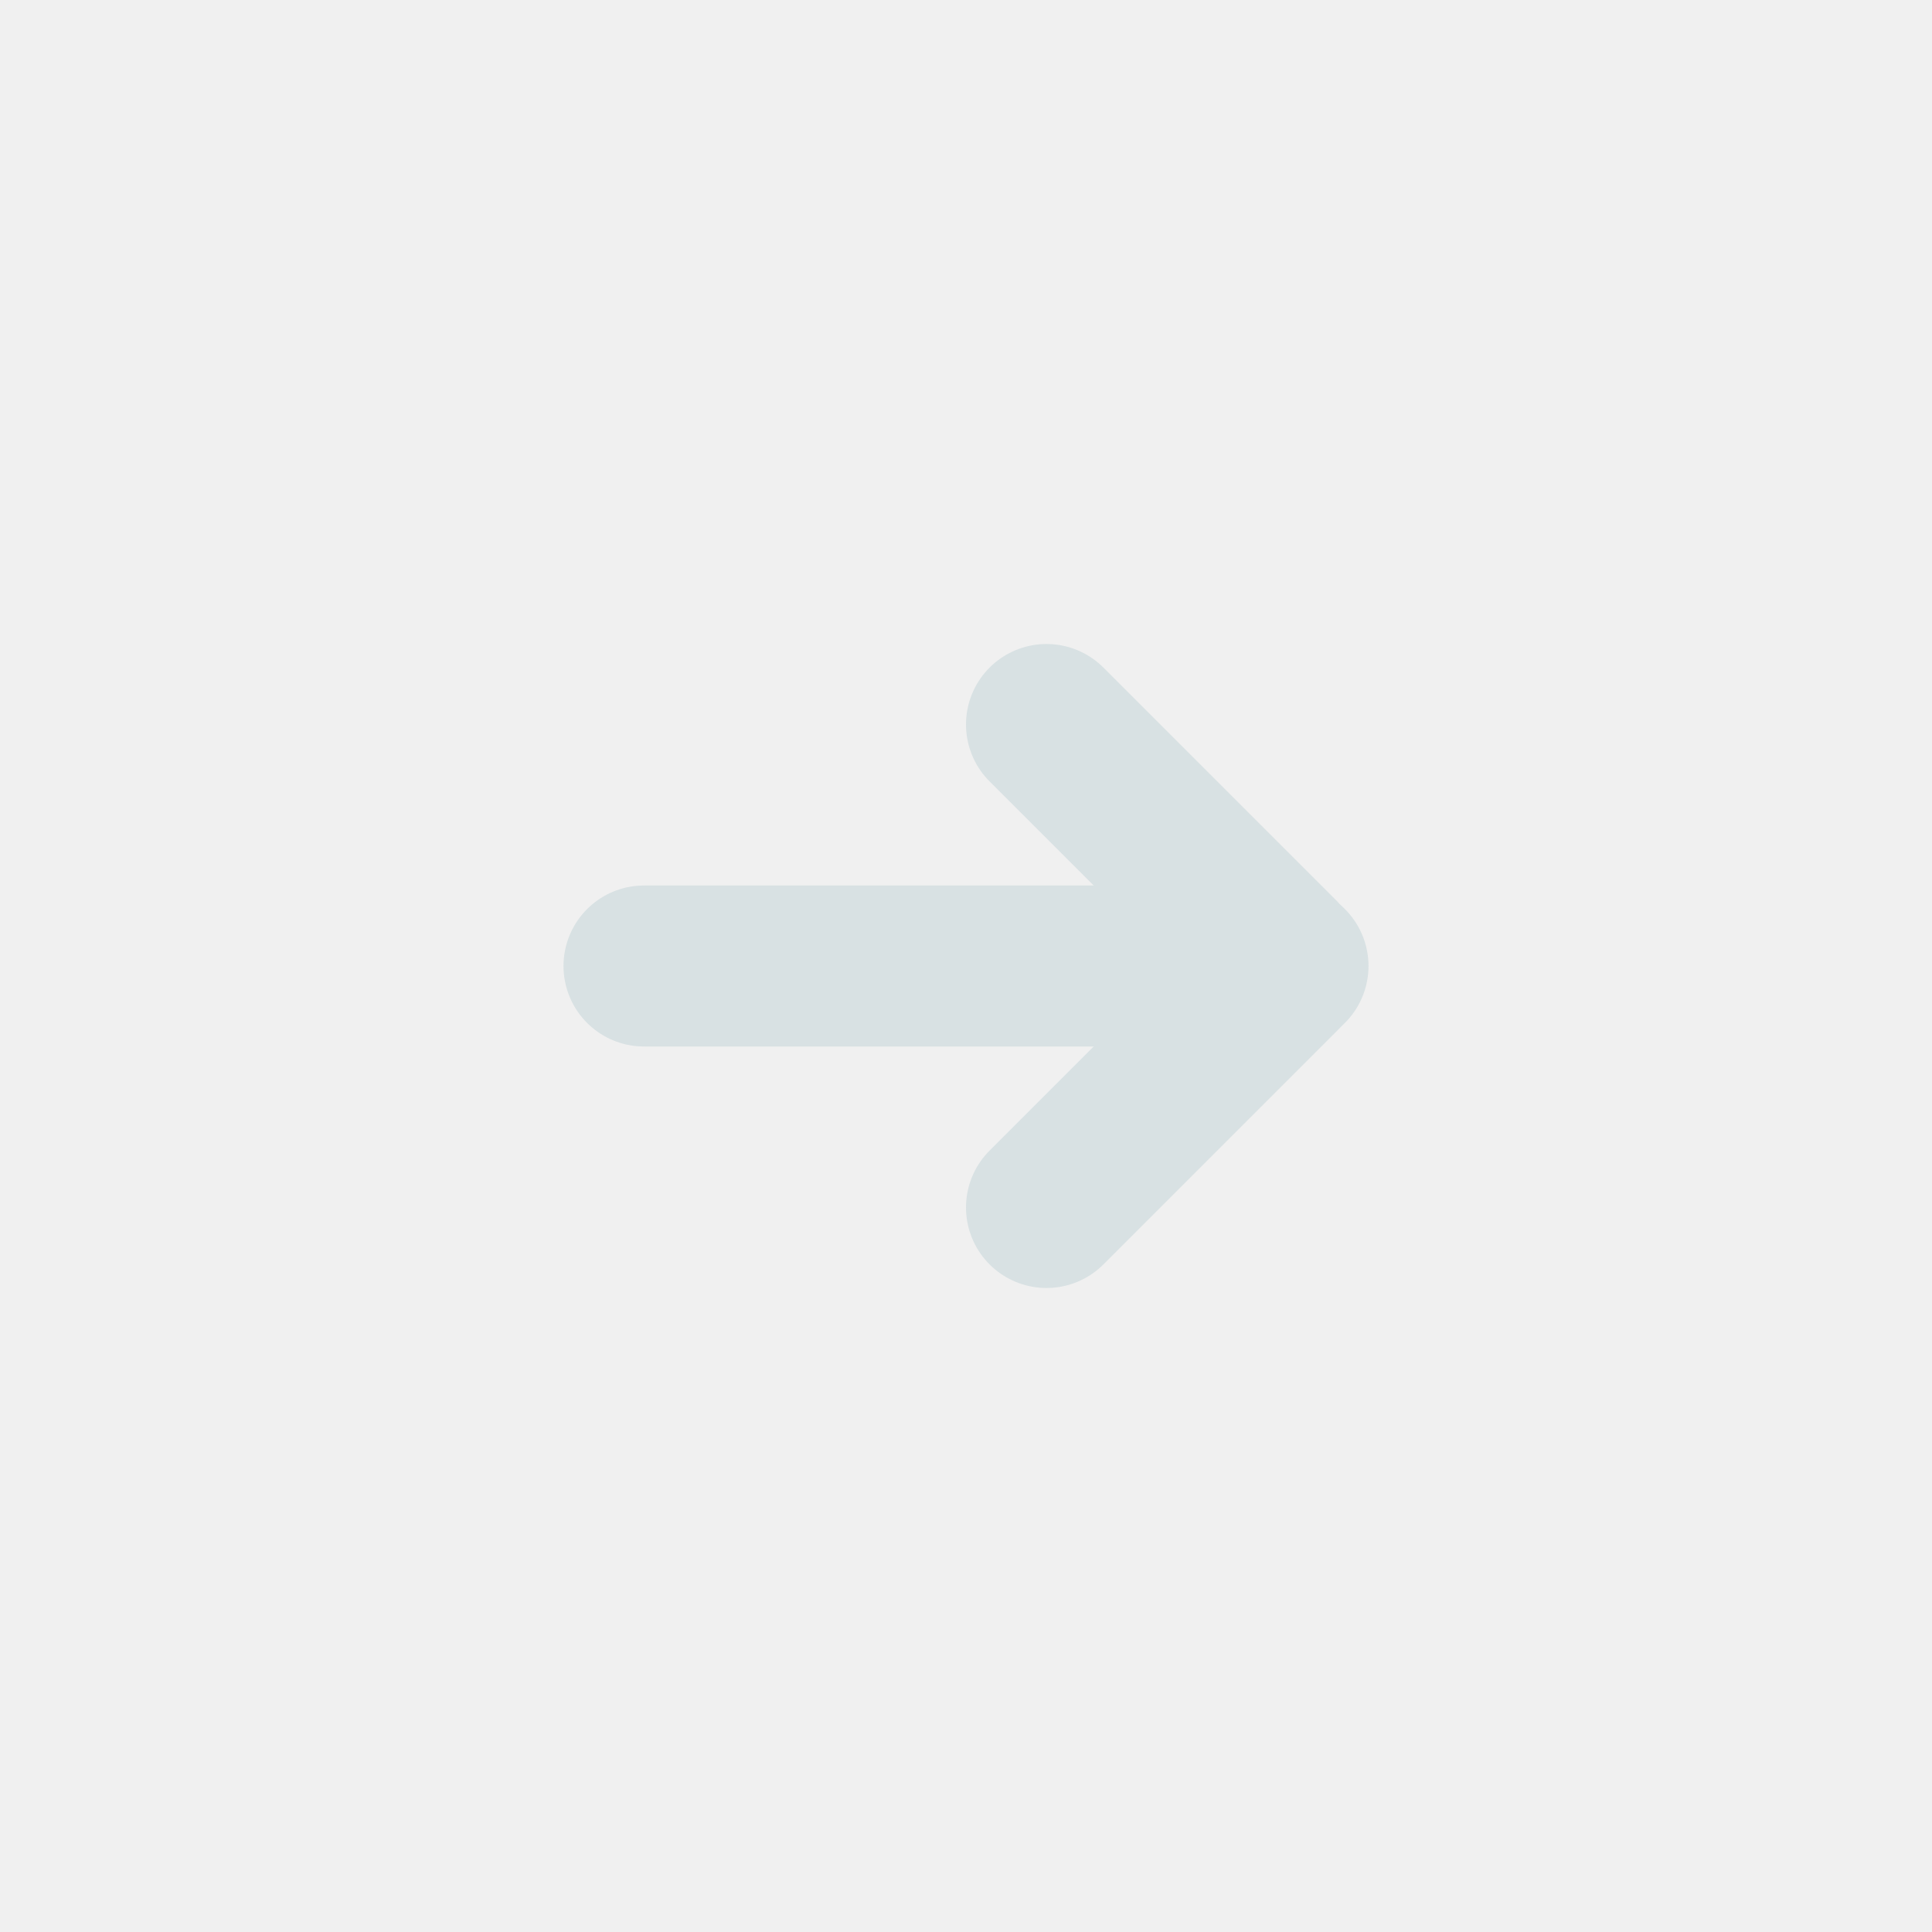
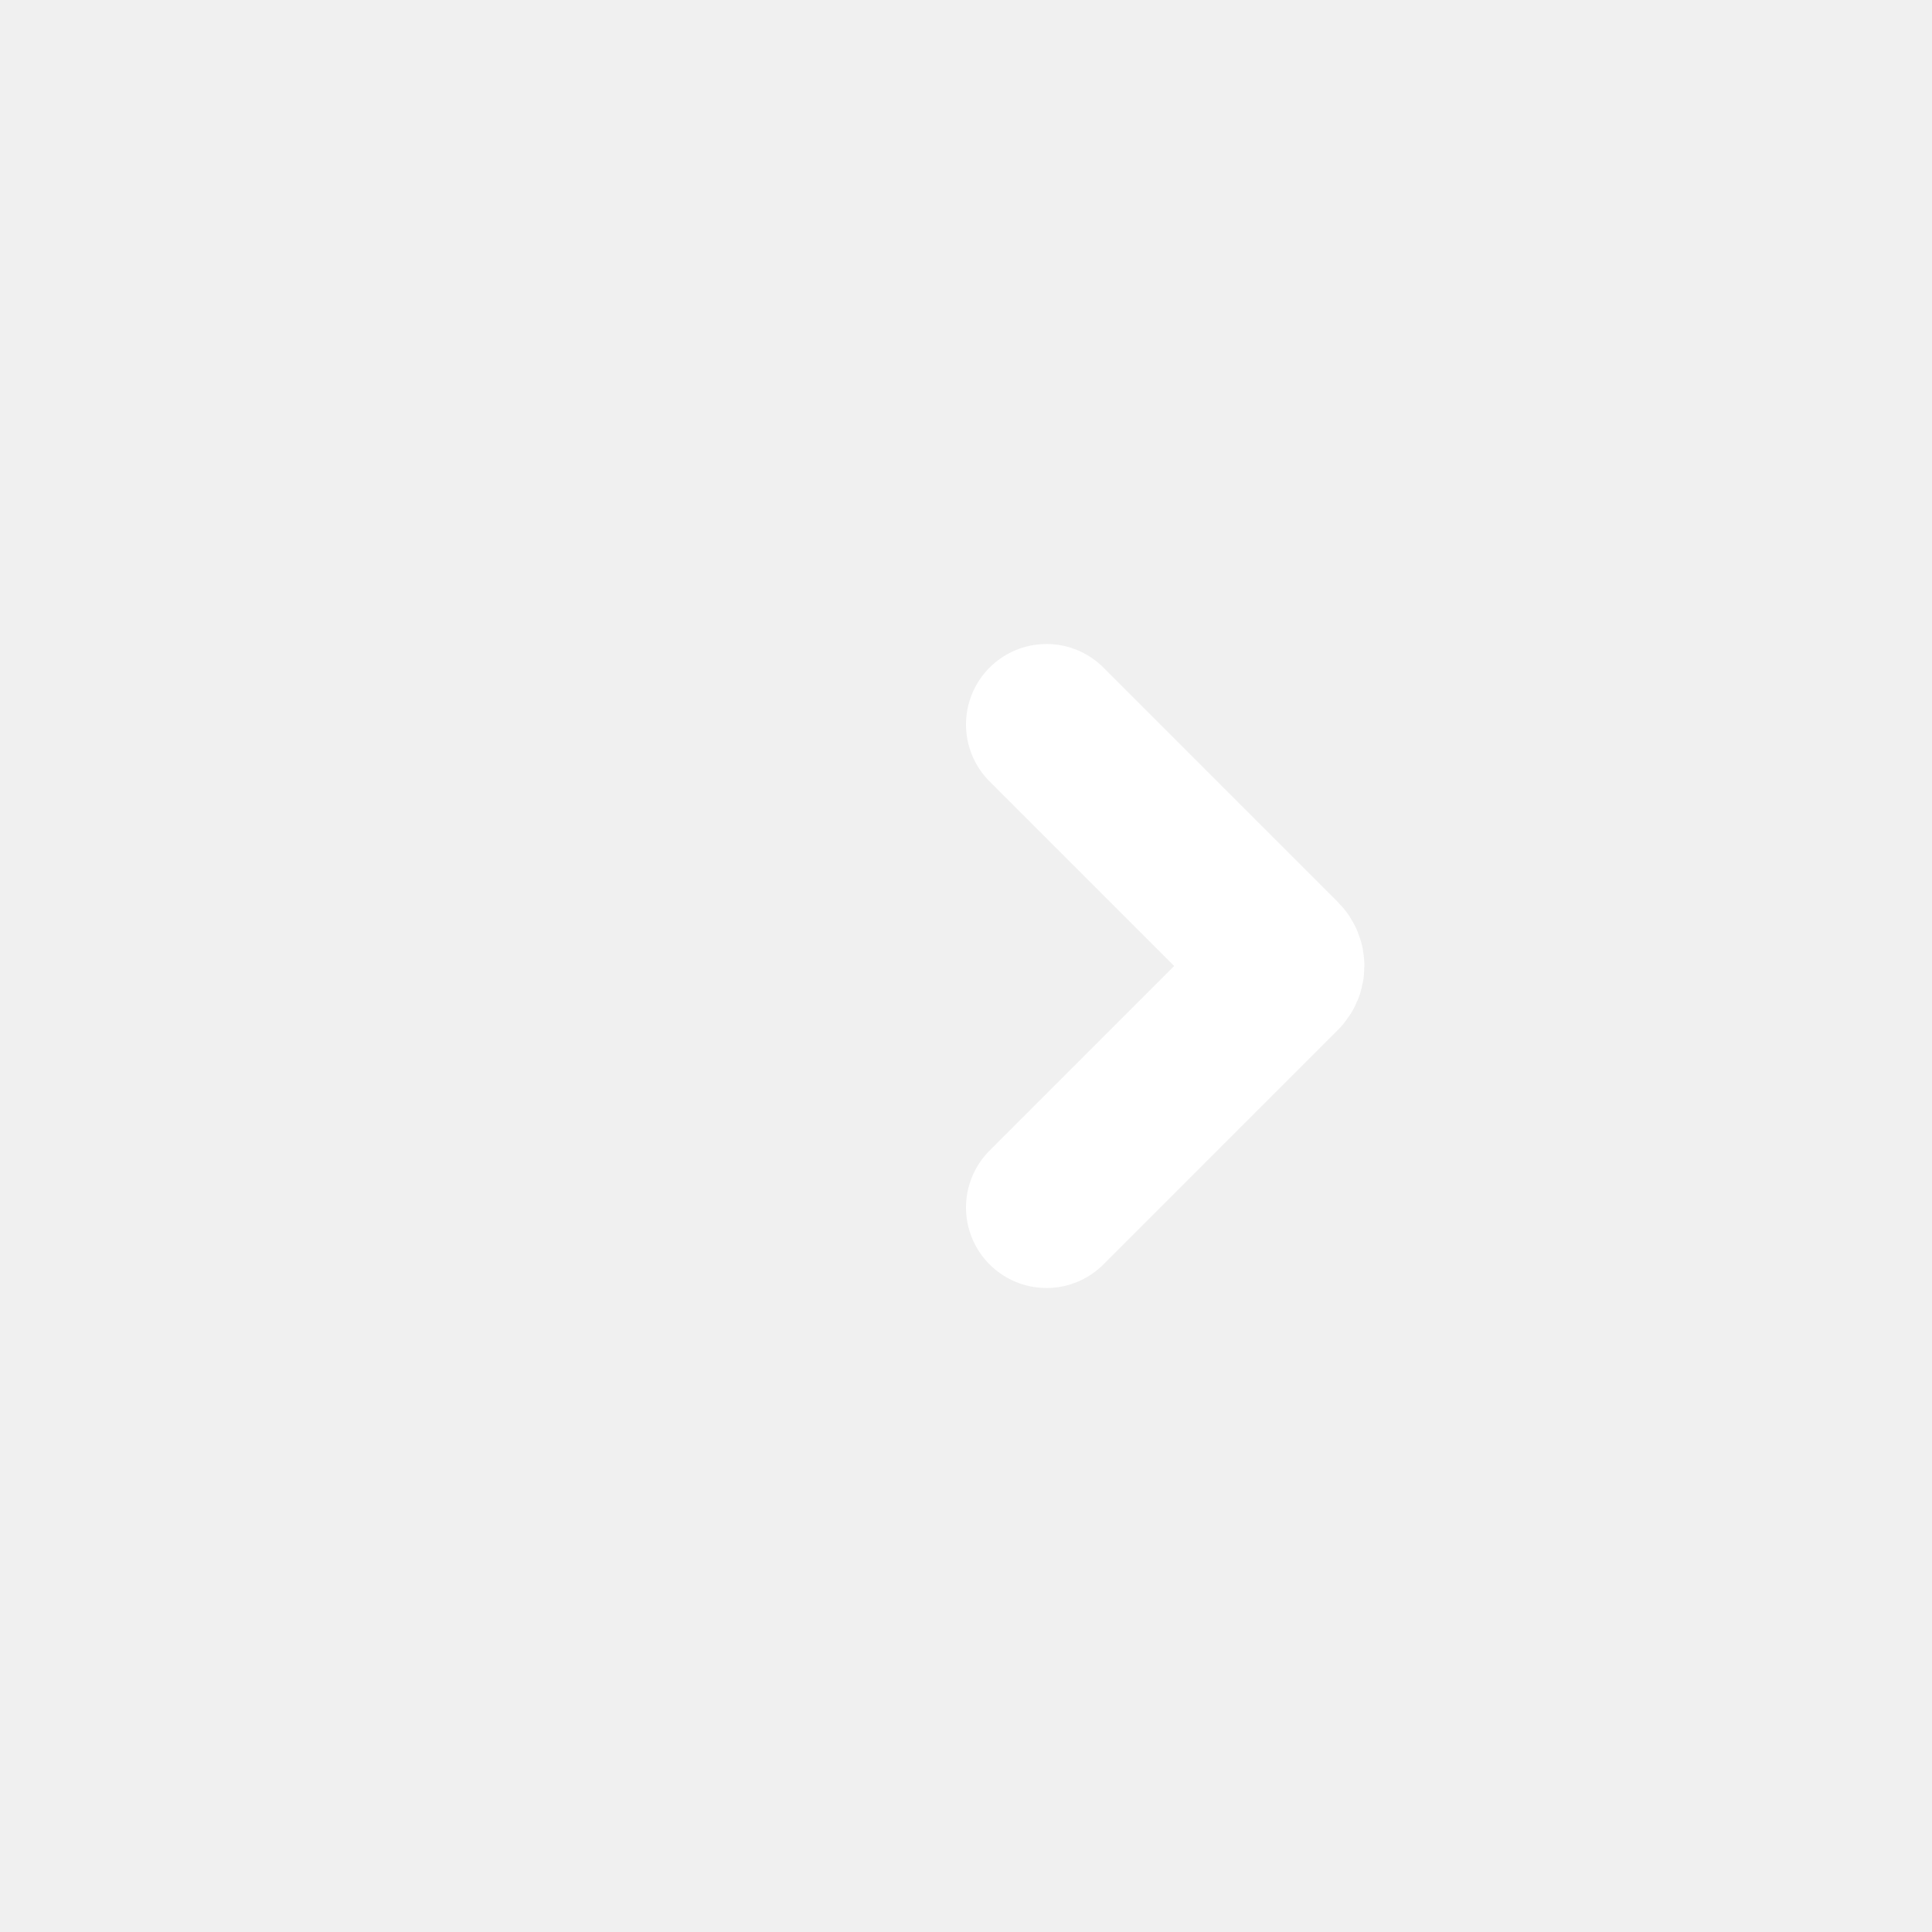
<svg xmlns="http://www.w3.org/2000/svg" width="800px" height="800px" viewBox="0 0 24 24" fill="none">
  <path opacity="0.1" d="M21 12C21 16.971 16.971 21 12 21C7.029 21 3 16.971 3 12C3 7.029 7.029 3 12 3C16.971 3 21 7.029 21 12Z" fill="none" />
  <path d="M21 12C21 16.971 16.971 21 12 21C7.029 21 3 16.971 3 12C3 7.029 7.029 3 12 3C16.971 3 21 7.029 21 12Z" stroke="none" stroke-width="2" />
-   <path d="M16 12L8 12" stroke="#D8E1E3" stroke-width="2" stroke-linecap="round" stroke-linejoin="round" />
-   <path d="M13 15L15.913 12.087V12.087C15.961 12.039 15.961 11.961 15.913 11.913V11.913L13 9" stroke="#D8E1E3" stroke-width="2" stroke-linecap="round" stroke-linejoin="round" />
+   <path d="M16 12L8 12" stroke="none" stroke-width="2" stroke-linecap="round" stroke-linejoin="round" />
+   <path d="M13 15L15.913 12.087V12.087C15.961 12.039 15.961 11.961 15.913 11.913V11.913L13 9" stroke="#FFF" stroke-width="2" stroke-linecap="round" stroke-linejoin="round" />
</svg>
